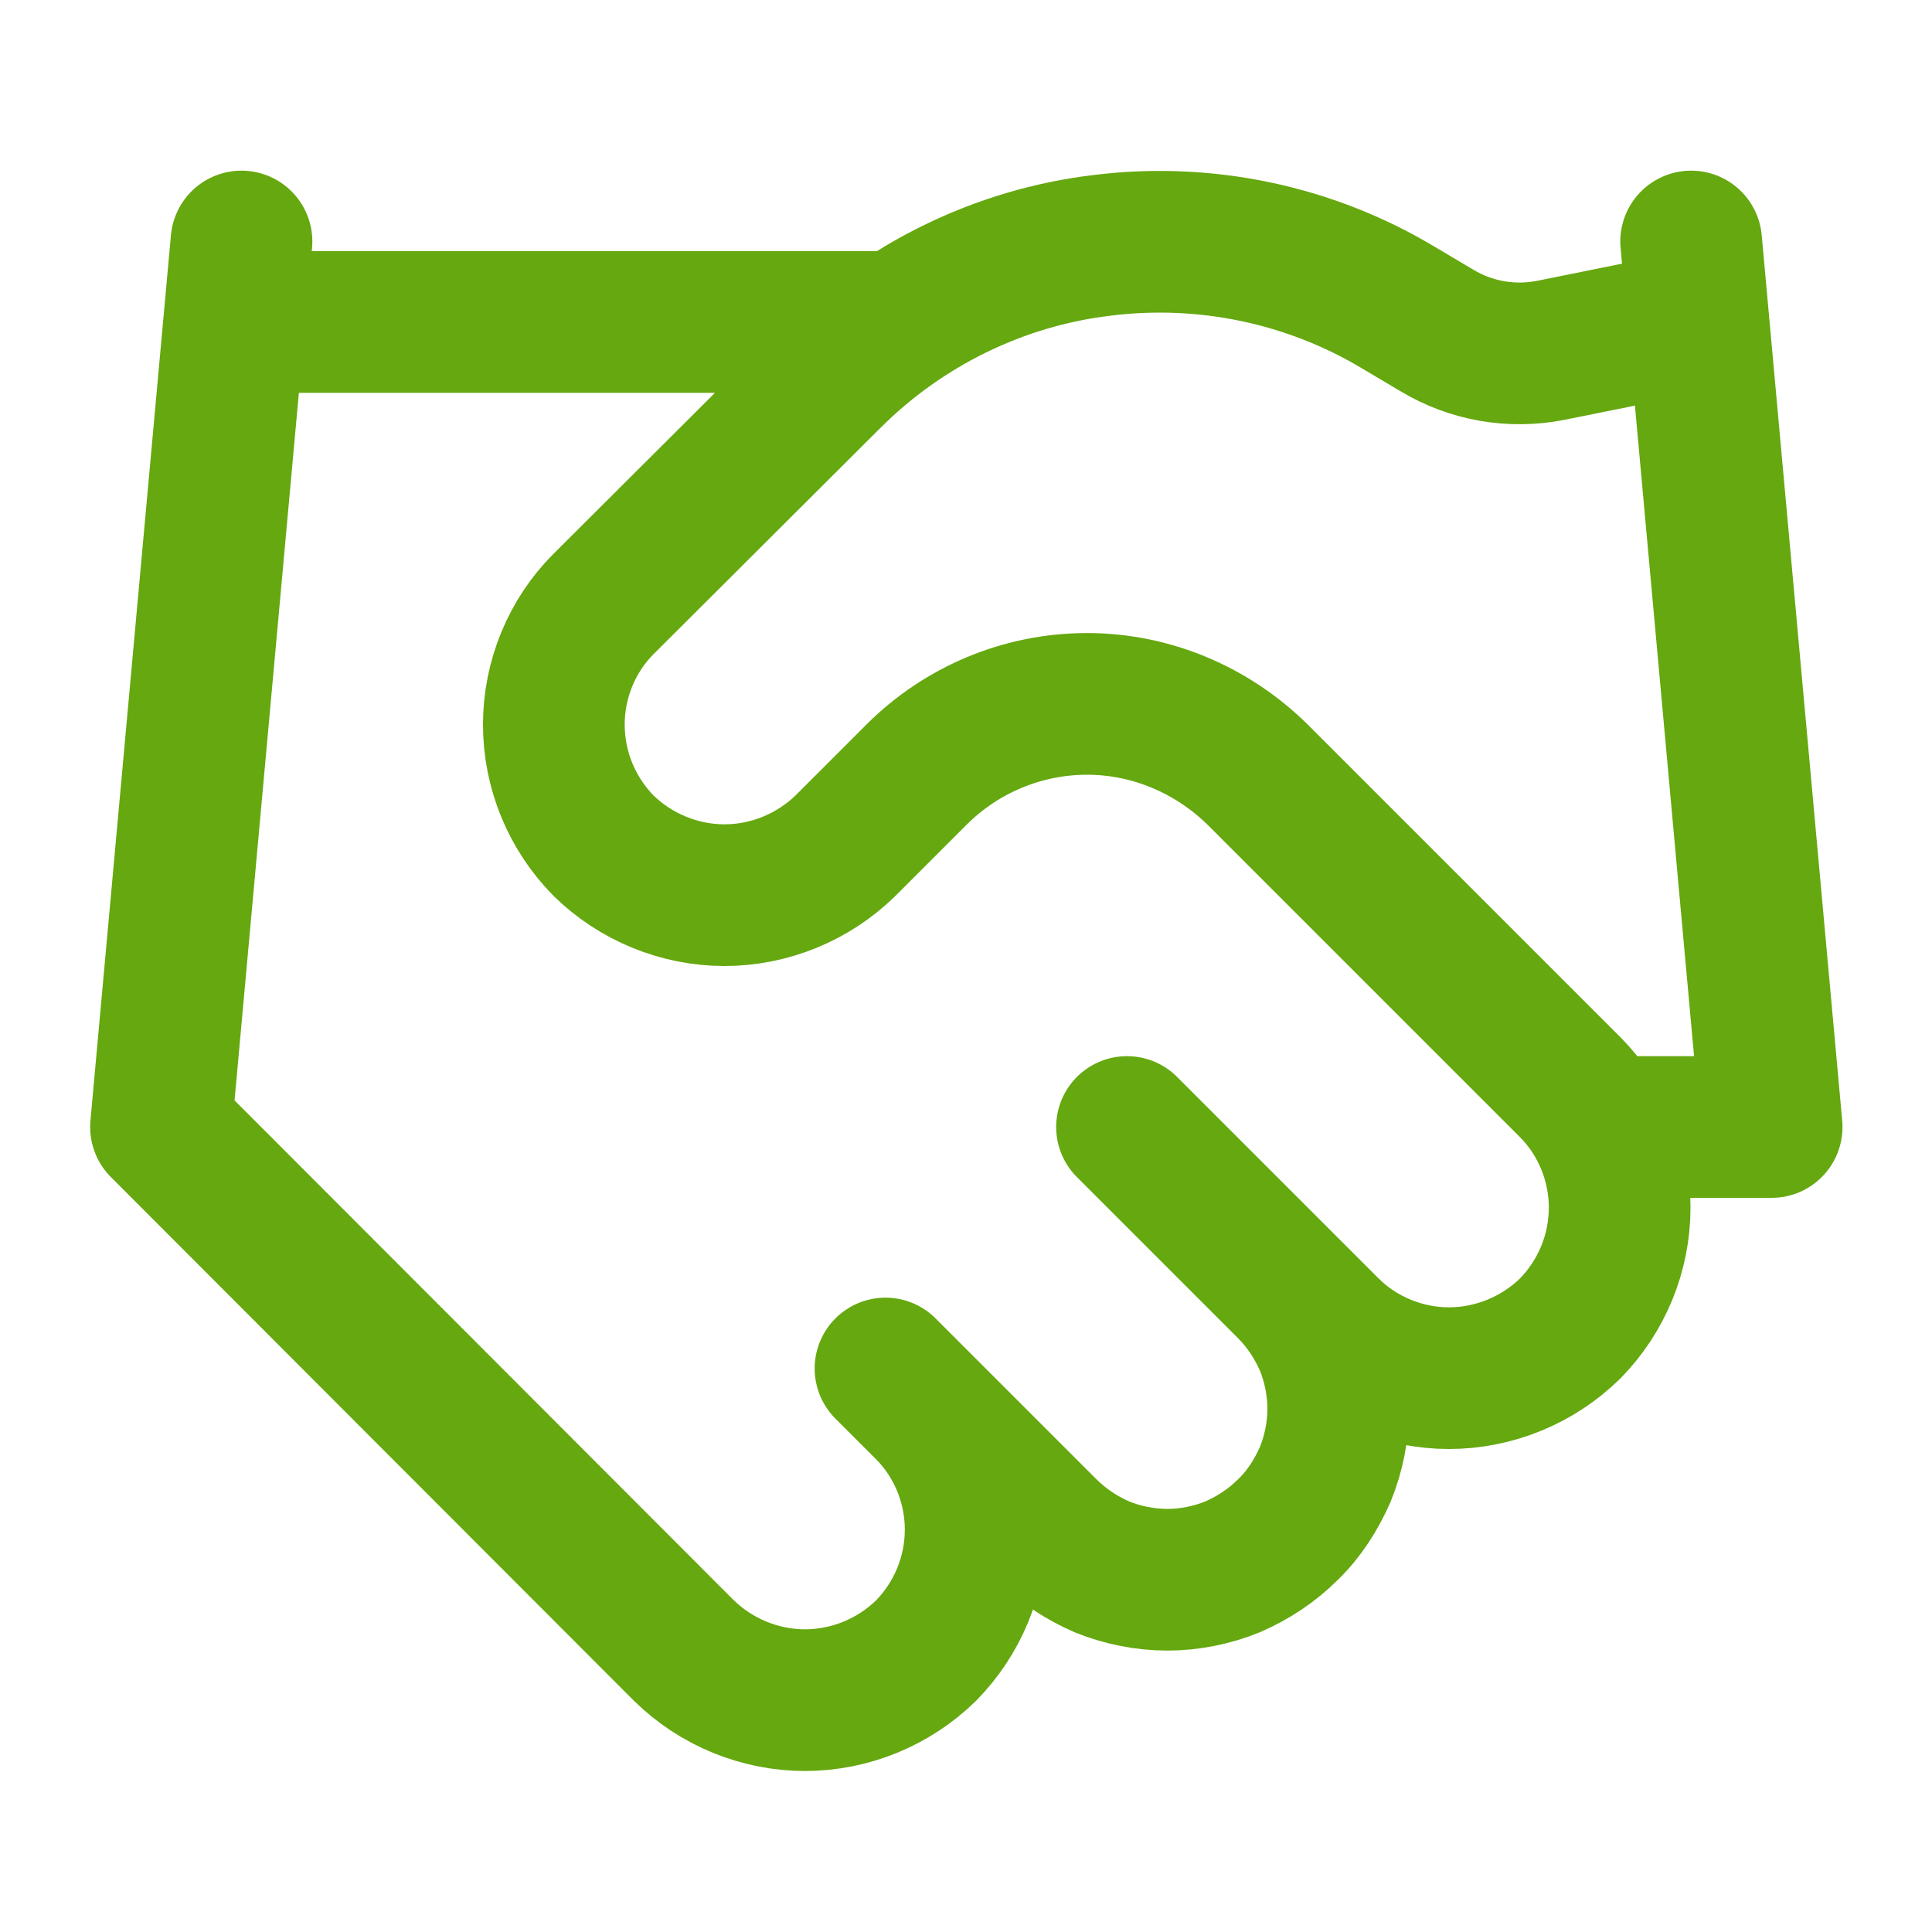
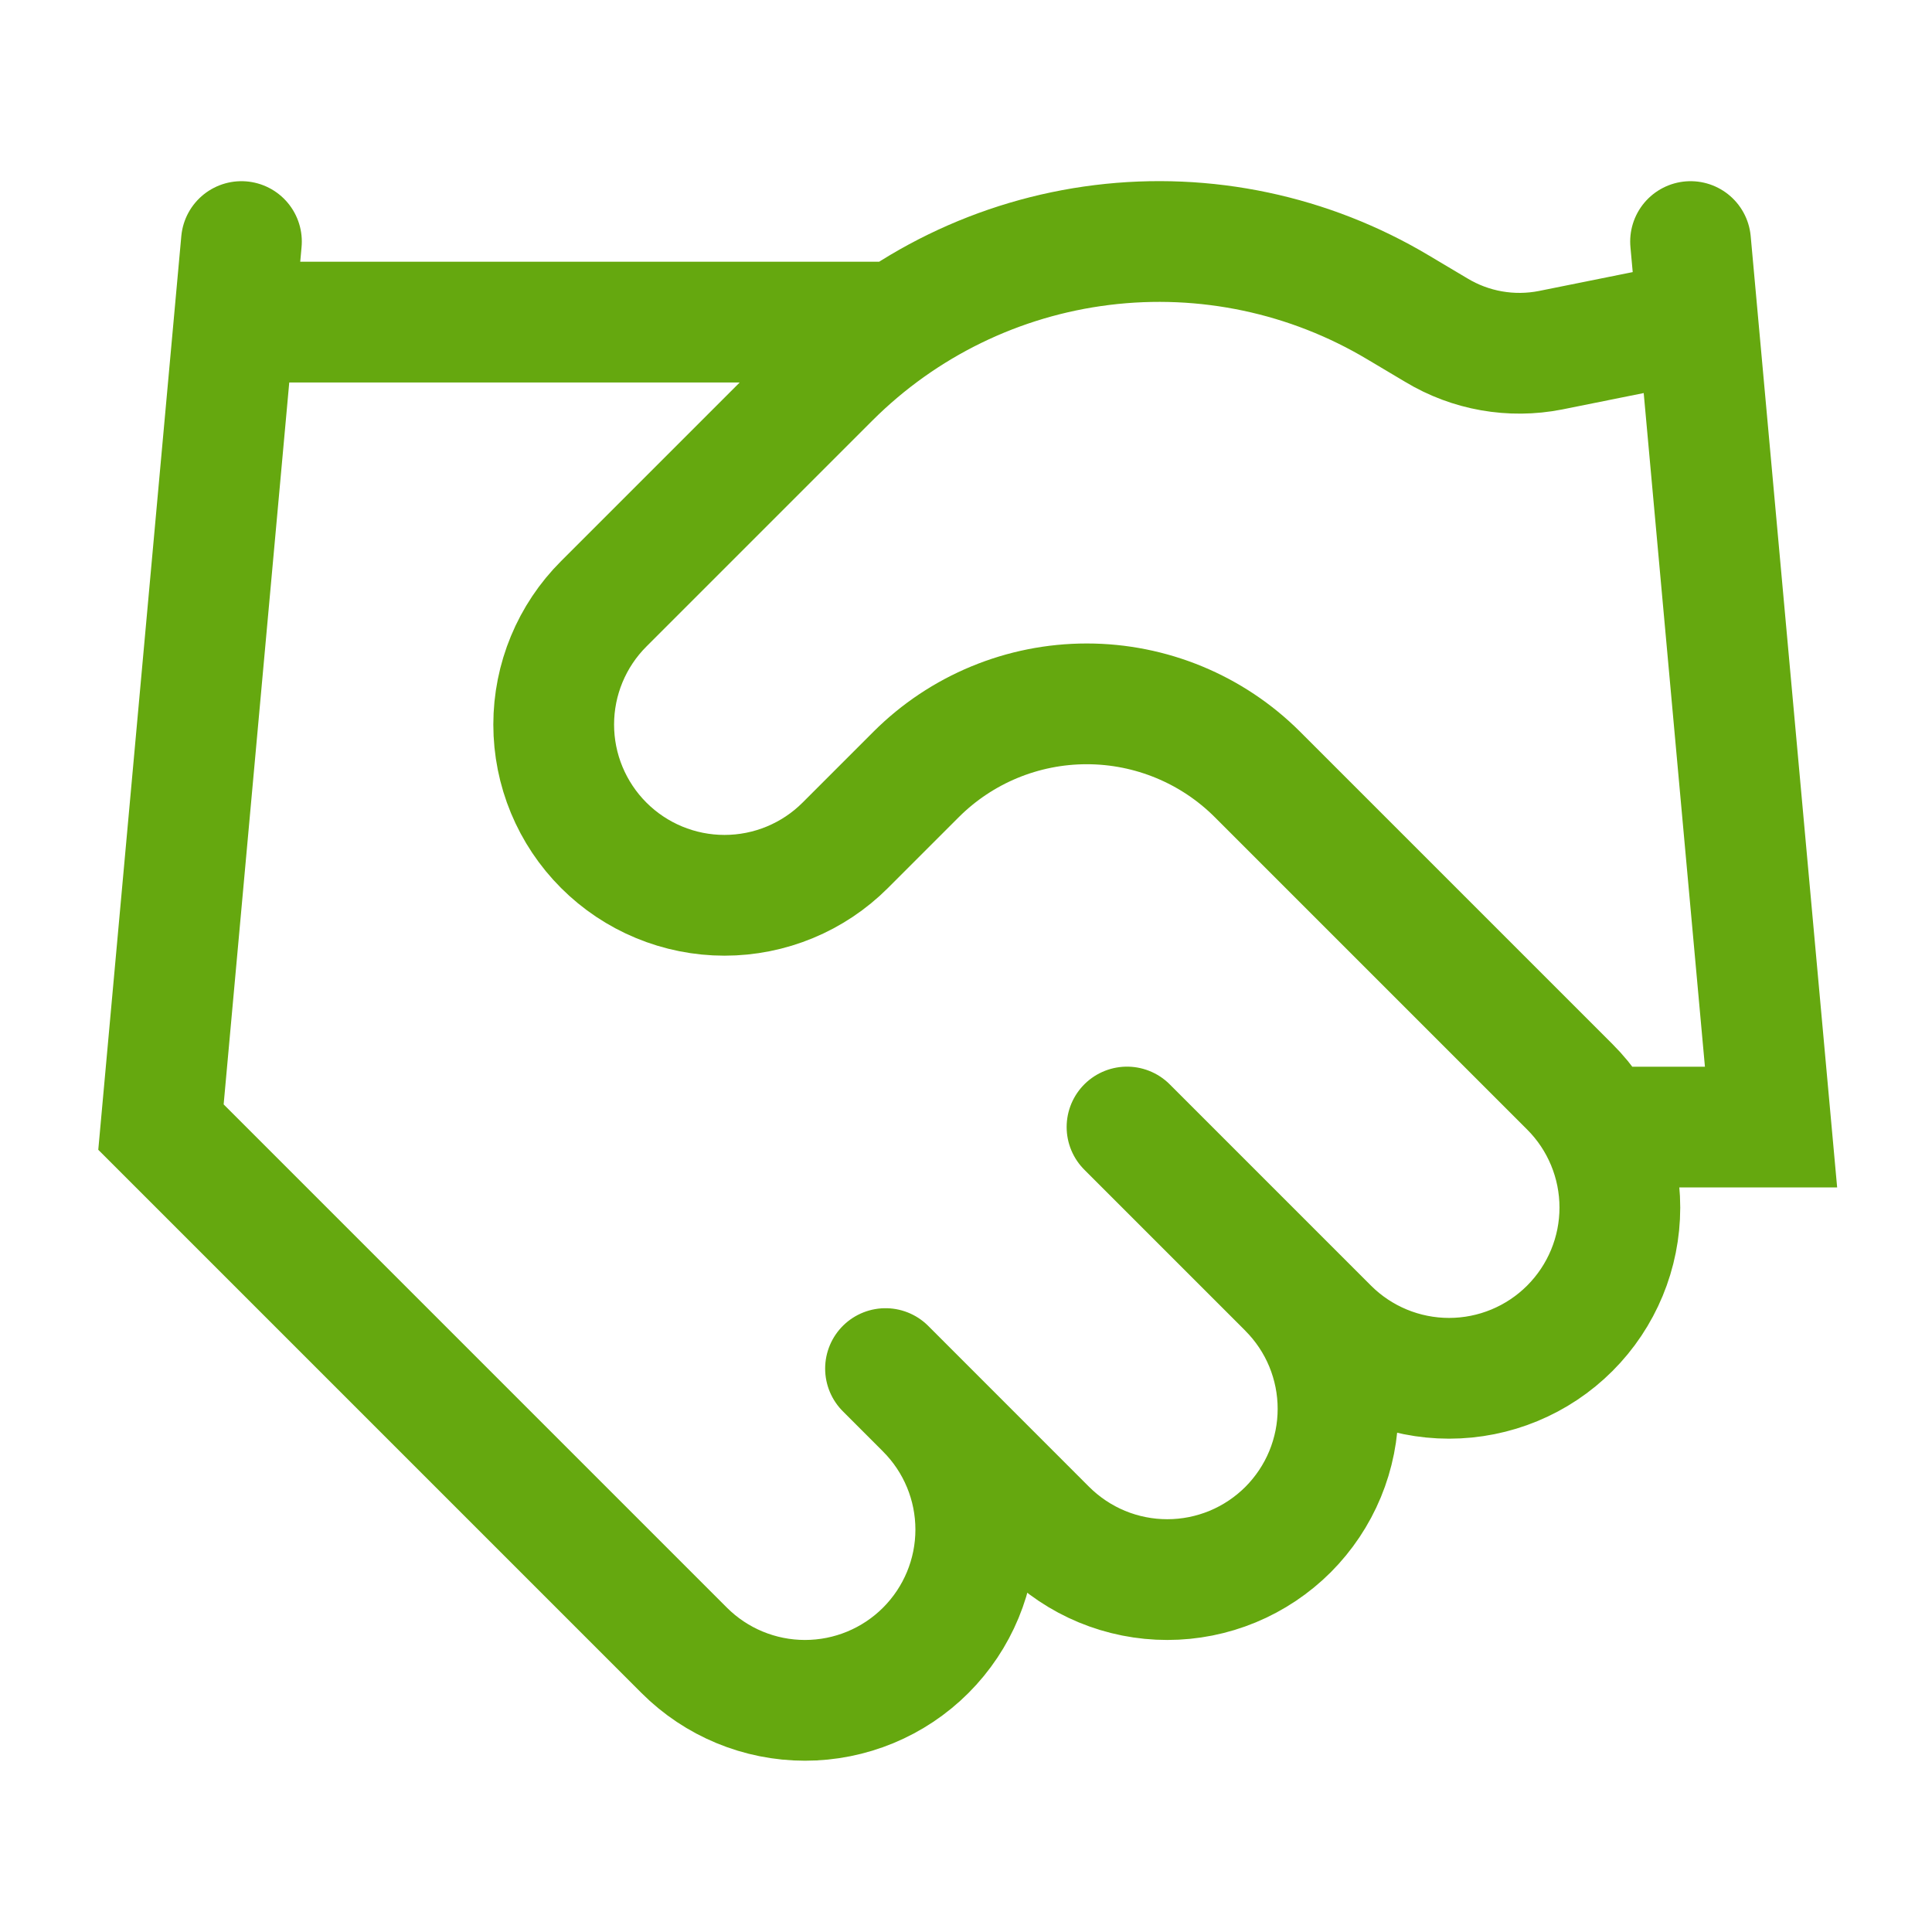
- <svg xmlns="http://www.w3.org/2000/svg" width="30" height="30" viewBox="0 0 30 30" fill="none">
-   <path d="M13.75 21.25L16.25 23.75C16.5 24 16.79 24.19 17.11 24.33C17.43 24.46 17.78 24.53 18.13 24.53C18.47 24.53 18.82 24.46 19.14 24.33C19.46 24.19 19.75 24 20 23.75C20.25 23.51 20.44 23.21 20.58 22.89C20.71 22.57 20.78 22.22 20.78 21.88C20.78 21.53 20.71 21.18 20.58 20.86C20.44 20.54 20.25 20.25 20 20M17.5 17.5L20.63 20.63C21.12 21.12 21.8 21.4 22.5 21.4C23.2 21.4 23.88 21.12 24.38 20.63C24.87 20.13 25.15 19.46 25.15 18.75C25.15 18.05 24.87 17.37 24.38 16.88L19.53 12.03C18.82 11.33 17.87 10.93 16.88 10.93C15.88 10.93 14.93 11.33 14.23 12.03L13.13 13.13C12.63 13.62 11.95 13.9 11.25 13.9C10.55 13.9 9.87 13.62 9.37 13.13C8.88 12.63 8.6 11.96 8.6 11.25C8.6 10.55 8.88 9.87 9.37 9.38L12.89 5.87C14.03 4.73 15.52 4 17.11 3.81C18.71 3.61 20.34 3.95 21.72 4.78L22.31 5.13C22.84 5.45 23.47 5.56 24.08 5.44L26.26 5M26.26 3.75L27.51 17.5H25.01M3.75 3.75L2.5 17.5L10.62 25.63C11.12 26.12 11.8 26.4 12.5 26.4C13.2 26.4 13.88 26.12 14.38 25.63C14.87 25.13 15.15 24.46 15.15 23.75C15.15 23.05 14.87 22.37 14.38 21.88M3.75 5H13.75" stroke="#65A80F" stroke-width="2.2" stroke-linecap="round" stroke-linejoin="round" />
+ <svg xmlns="http://www.w3.org/2000/svg" preserveAspectRatio="none" overflow="visible" style="display: block;" width="32" height="32" viewBox="0 0 32 32" fill="none">
+   <g id="handshake">
+     <path id="Vector" d="M14.667 22.668L17.333 25.335C17.596 25.597 17.908 25.806 18.251 25.948C18.594 26.09 18.962 26.163 19.334 26.163C19.705 26.163 20.073 26.09 20.416 25.948C20.759 25.806 21.071 25.597 21.334 25.335C21.596 25.072 21.805 24.76 21.947 24.417C22.089 24.074 22.162 23.706 22.162 23.335C22.162 22.963 22.089 22.596 21.947 22.252C21.805 21.909 21.596 21.597 21.334 21.335M18.667 18.667L22.001 22.001C22.531 22.531 23.251 22.829 24.001 22.829C24.751 22.829 25.471 22.531 26.001 22.001C26.532 21.47 26.83 20.751 26.83 20.001C26.83 19.251 26.532 18.531 26.001 18.001L20.827 12.827C20.077 12.078 19.061 11.658 18 11.658C16.94 11.658 15.924 12.078 15.174 12.827L14 14.001C13.47 14.531 12.75 14.829 12 14.829C11.25 14.829 10.53 14.531 10 14.001C9.469 13.47 9.171 12.751 9.171 12.001C9.171 11.251 9.469 10.531 10 10.001L13.747 6.254C14.963 5.041 16.549 4.268 18.255 4.058C19.96 3.848 21.686 4.212 23.161 5.094L23.788 5.467C24.355 5.81 25.03 5.929 25.681 5.801L28.001 5.334M28.001 4.001L29.334 18.668H26.668M3.999 4.001L2.666 18.668L11.333 27.335C11.863 27.865 12.583 28.163 13.333 28.163C14.083 28.163 14.803 27.865 15.333 27.335C15.864 26.804 16.162 26.085 16.162 25.335C16.162 24.585 15.864 23.865 15.333 23.335M3.999 5.335H14.667" stroke="#65A80F" stroke-width="2" stroke-linecap="round" />
+   </g>
</svg>
